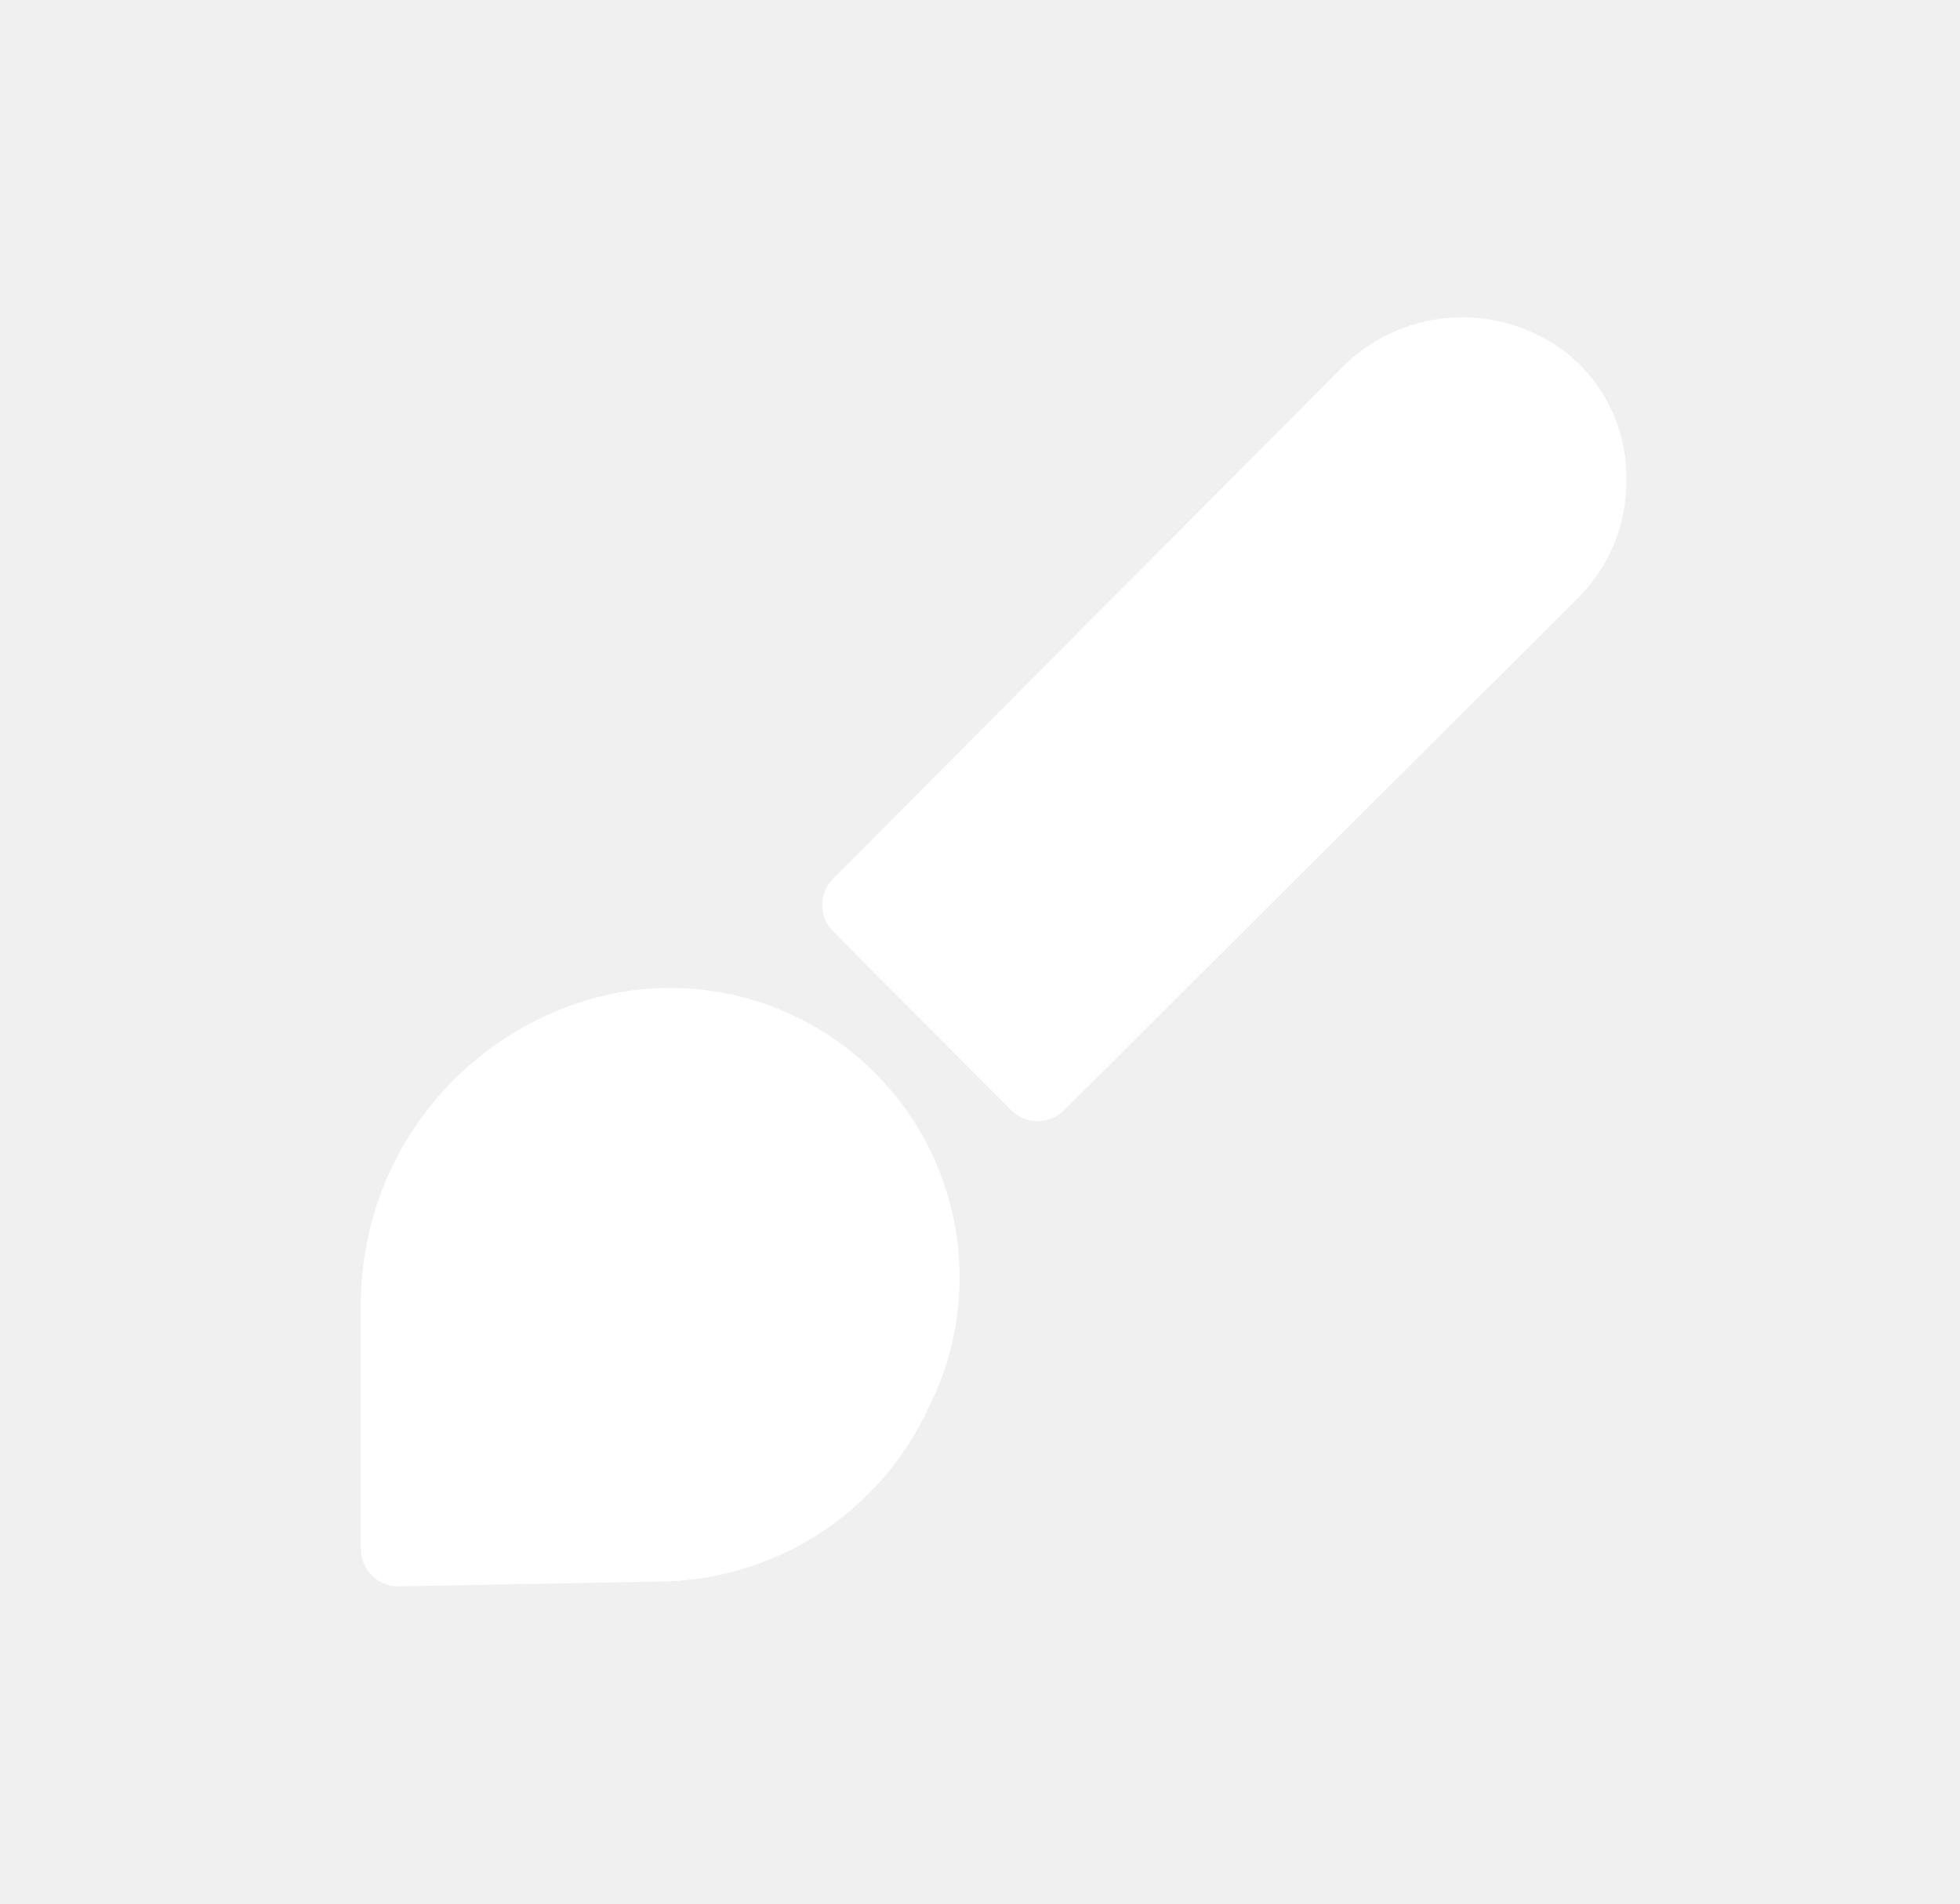
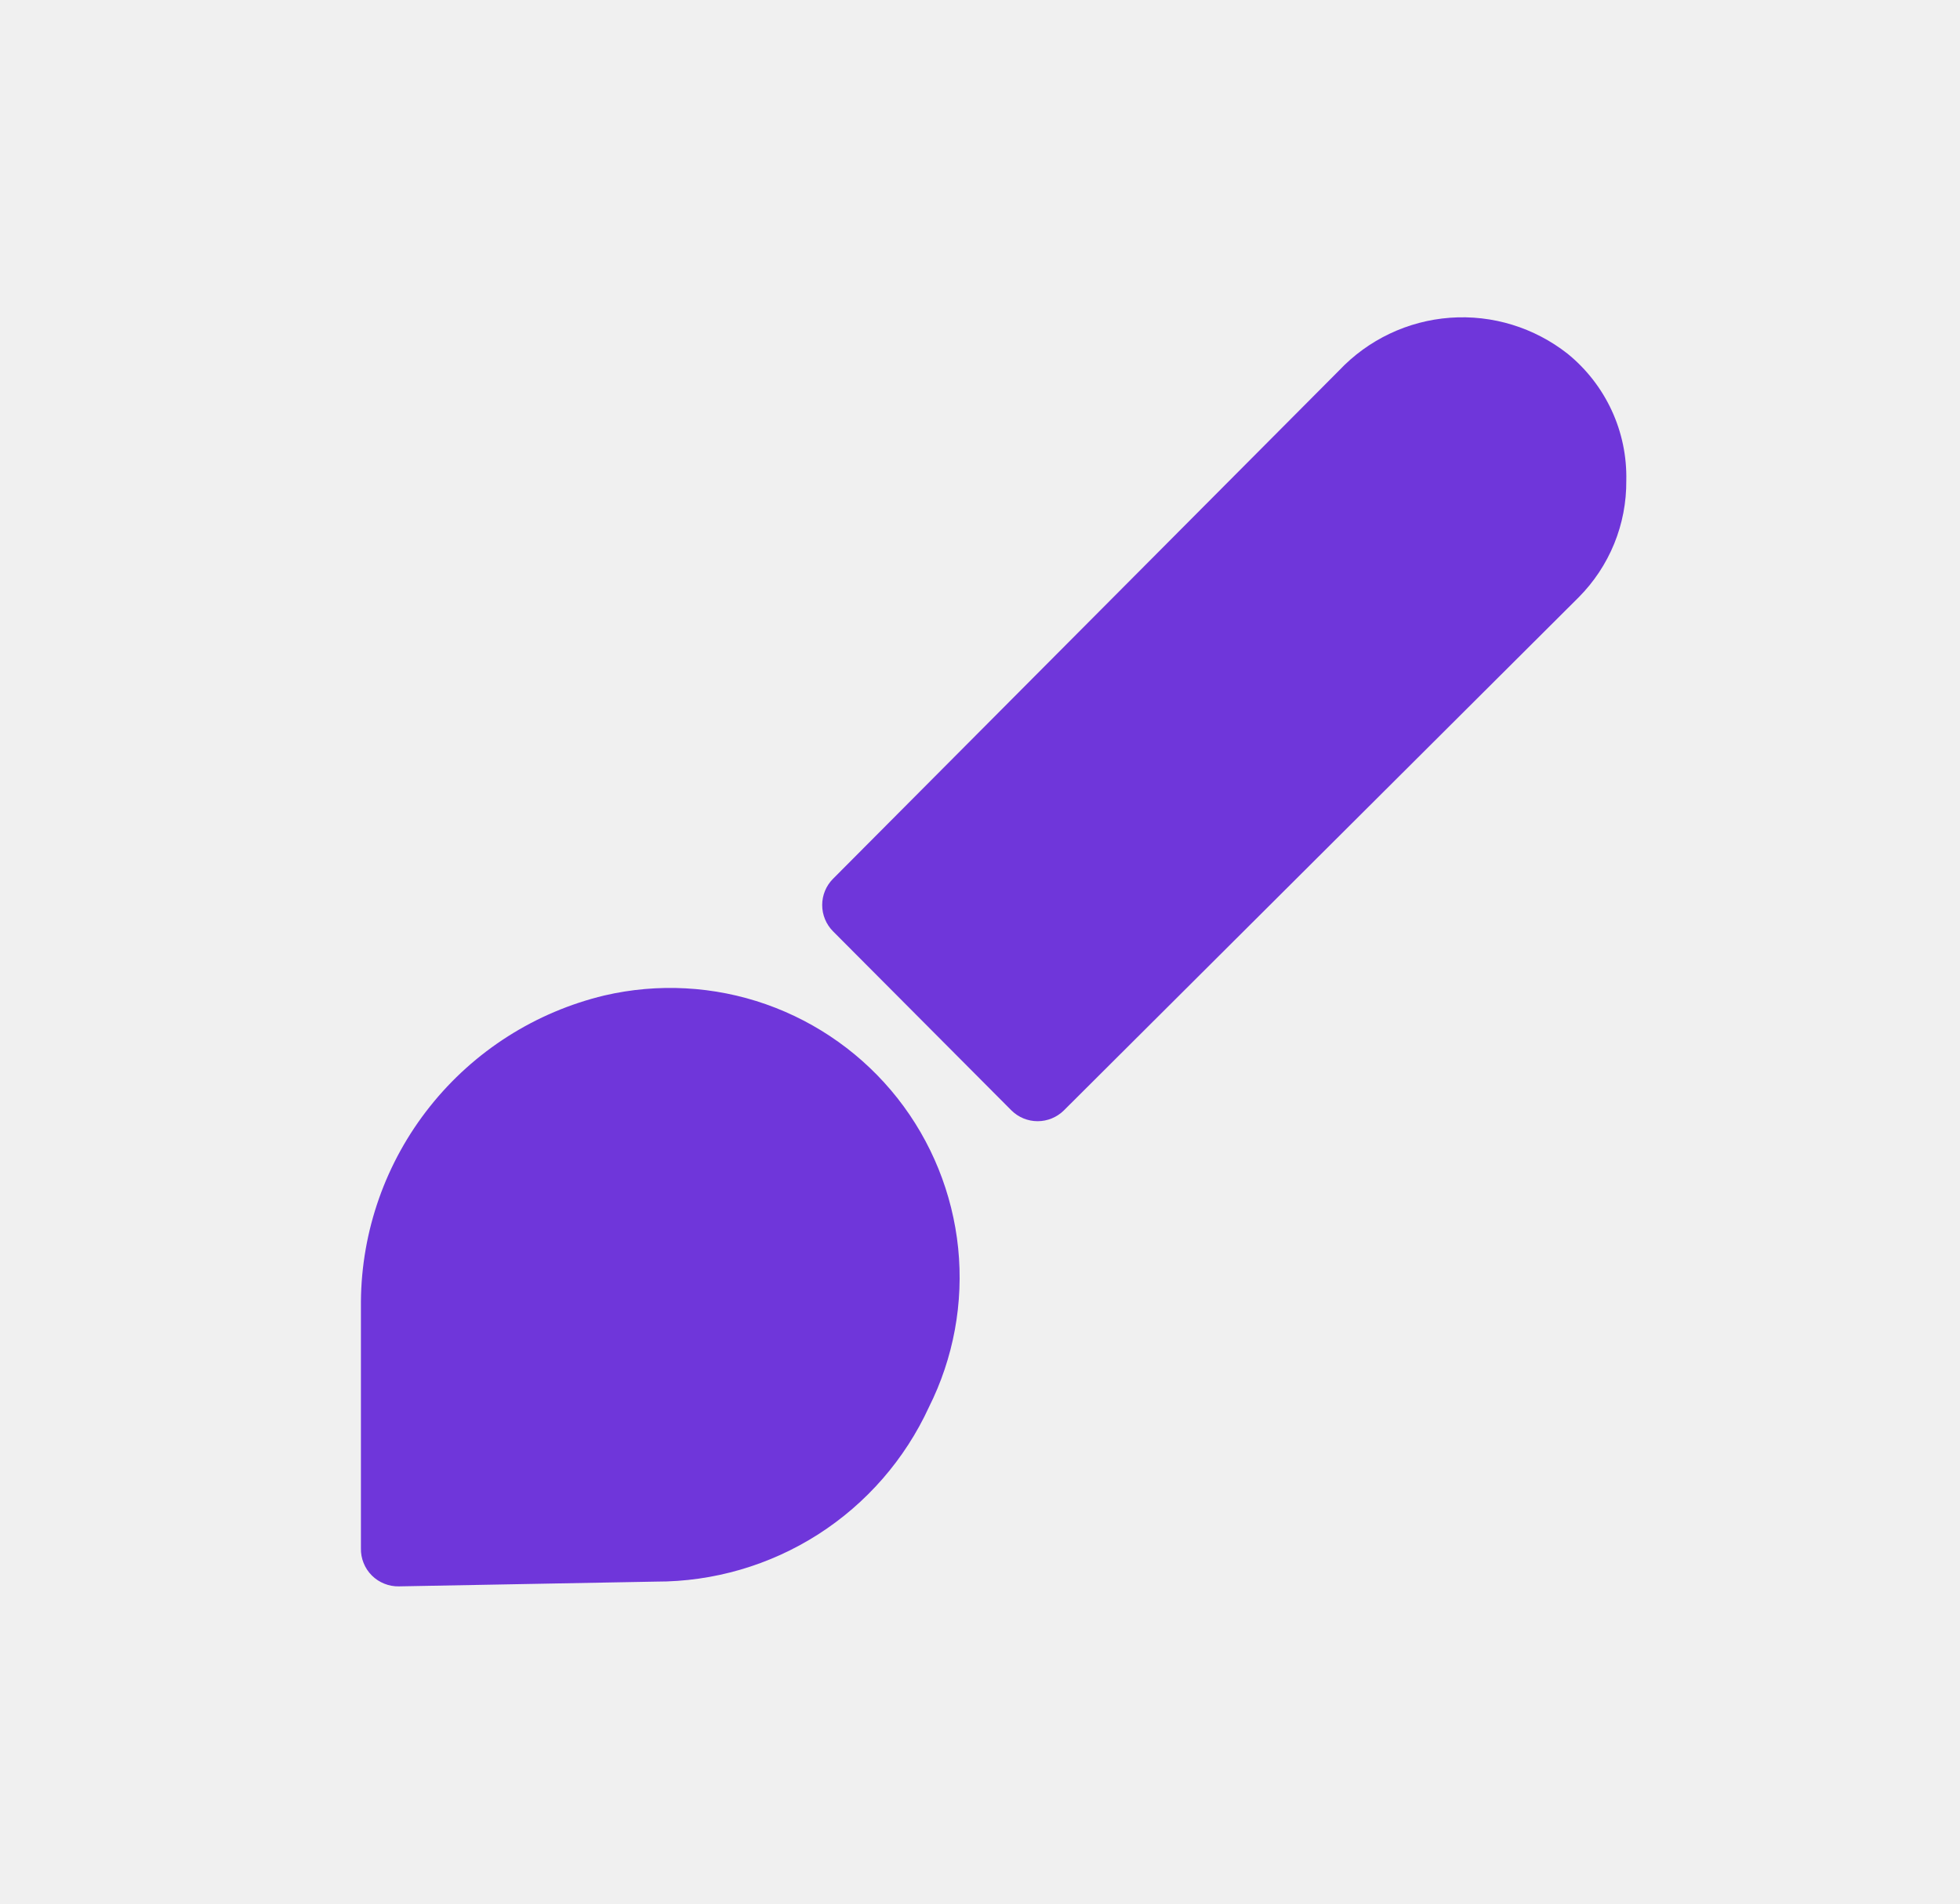
<svg xmlns="http://www.w3.org/2000/svg" width="35" height="34" viewBox="0 0 35 34" fill="none">
-   <path d="M10.794 17.779C9.563 18.074 8.465 18.772 7.677 19.763C6.888 20.754 6.455 21.981 6.445 23.247V27.653C6.443 27.743 6.459 27.832 6.493 27.916C6.526 27.999 6.576 28.075 6.64 28.139C6.704 28.202 6.779 28.252 6.863 28.285C6.946 28.319 7.035 28.335 7.125 28.333L11.715 28.248C12.741 28.25 13.745 27.957 14.609 27.405C15.473 26.852 16.16 26.063 16.588 25.132C17.028 24.254 17.209 23.269 17.11 22.292C17.01 21.315 16.634 20.386 16.027 19.615C15.419 18.844 14.604 18.262 13.677 17.936C12.751 17.611 11.751 17.557 10.794 17.779Z" fill="#fff" />
-   <path d="M27.993 6.318C27.398 5.85 26.65 5.62 25.895 5.675C25.14 5.73 24.433 6.066 23.913 6.616L14.874 15.697C14.751 15.821 14.682 15.989 14.682 16.164C14.682 16.339 14.751 16.507 14.874 16.632L18.062 19.833C18.186 19.956 18.354 20.025 18.529 20.025C18.704 20.025 18.872 19.956 18.997 19.833L28.191 10.668C28.463 10.394 28.679 10.069 28.825 9.711C28.971 9.354 29.044 8.971 29.041 8.585C29.051 8.152 28.962 7.723 28.78 7.33C28.598 6.937 28.329 6.591 27.993 6.318Z" fill="#fff" />
+   <path d="M10.794 17.779C9.563 18.074 8.465 18.772 7.677 19.763C6.888 20.754 6.455 21.981 6.445 23.247V27.653C6.443 27.743 6.459 27.832 6.493 27.916C6.526 27.999 6.576 28.075 6.64 28.139C6.704 28.202 6.779 28.252 6.863 28.285C6.946 28.319 7.035 28.335 7.125 28.333L11.715 28.248C12.741 28.25 13.745 27.957 14.609 27.405C15.473 26.852 16.16 26.063 16.588 25.132C17.028 24.254 17.209 23.269 17.11 22.292C17.01 21.315 16.634 20.386 16.027 19.615C15.419 18.844 14.604 18.262 13.677 17.936C12.751 17.611 11.751 17.557 10.794 17.779Z" fill="#6f36da" />
+   <path d="M27.993 6.318C27.398 5.85 26.65 5.62 25.895 5.675C25.14 5.73 24.433 6.066 23.913 6.616L14.874 15.697C14.751 15.821 14.682 15.989 14.682 16.164C14.682 16.339 14.751 16.507 14.874 16.632L18.062 19.833C18.186 19.956 18.354 20.025 18.529 20.025C18.704 20.025 18.872 19.956 18.997 19.833L28.191 10.668C28.463 10.394 28.679 10.069 28.825 9.711C28.971 9.354 29.044 8.971 29.041 8.585C29.051 8.152 28.962 7.723 28.78 7.33C28.598 6.937 28.329 6.591 27.993 6.318Z" fill="#6f36da" />
</svg>
